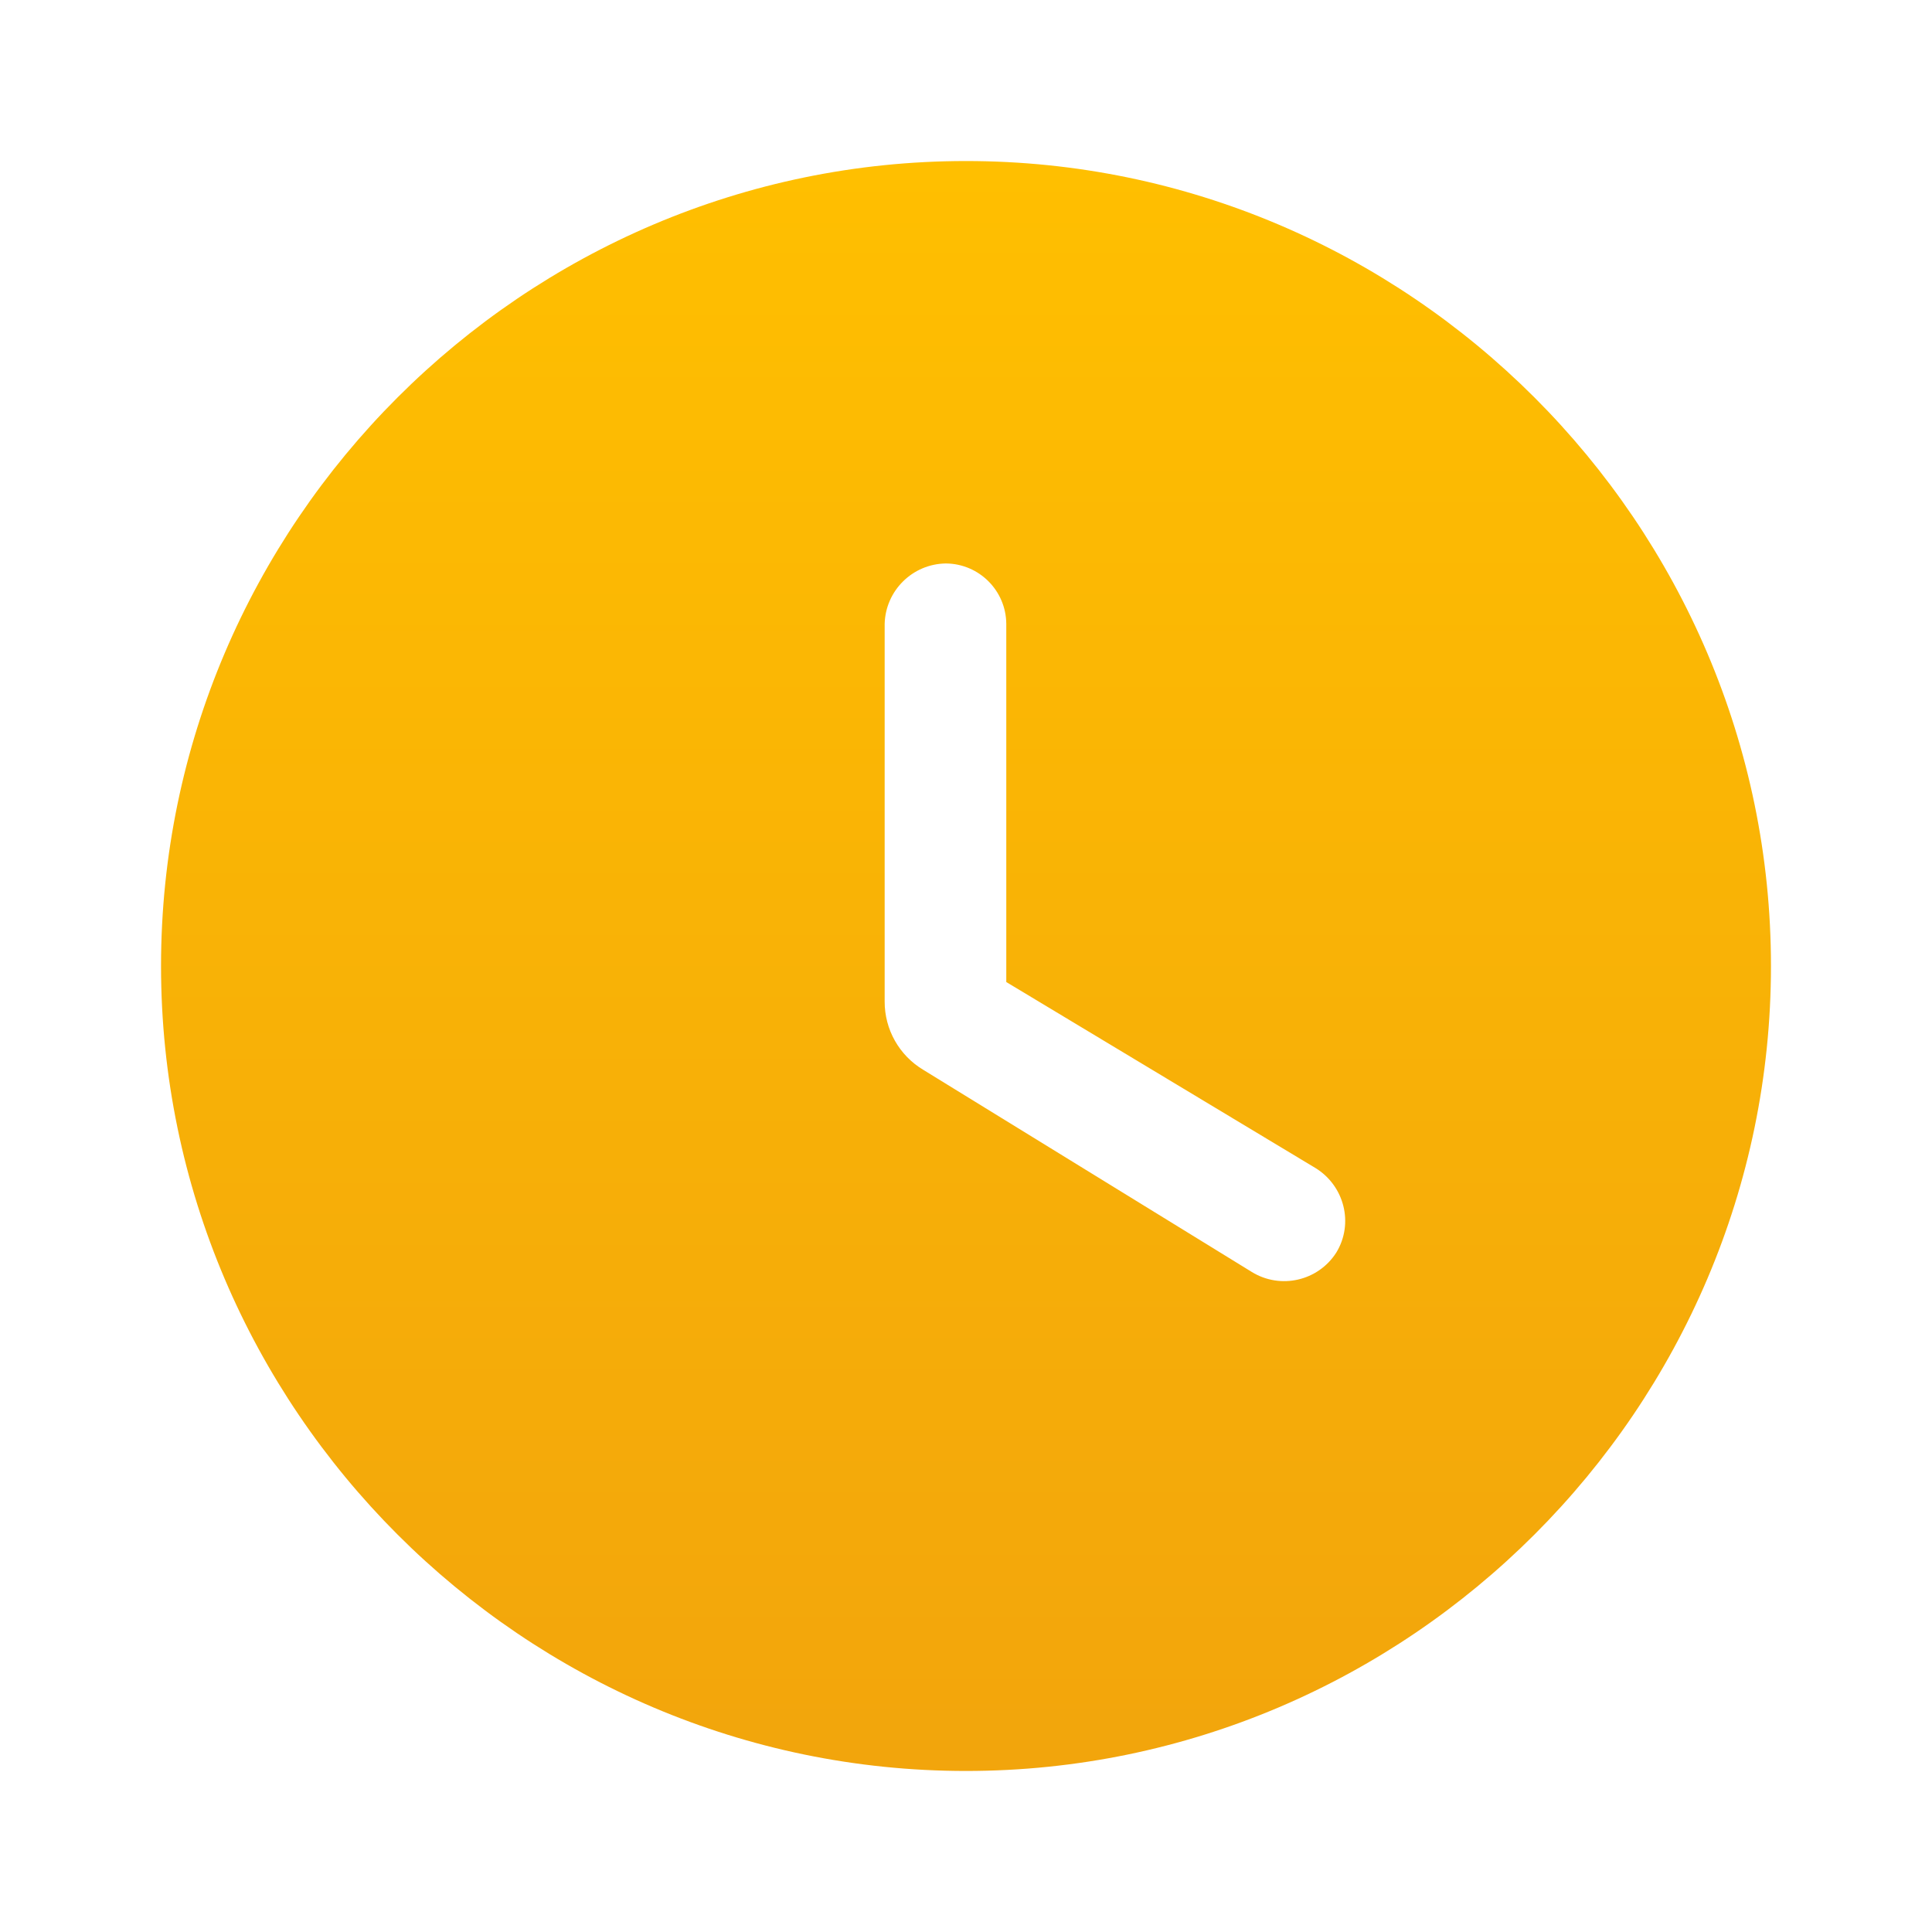
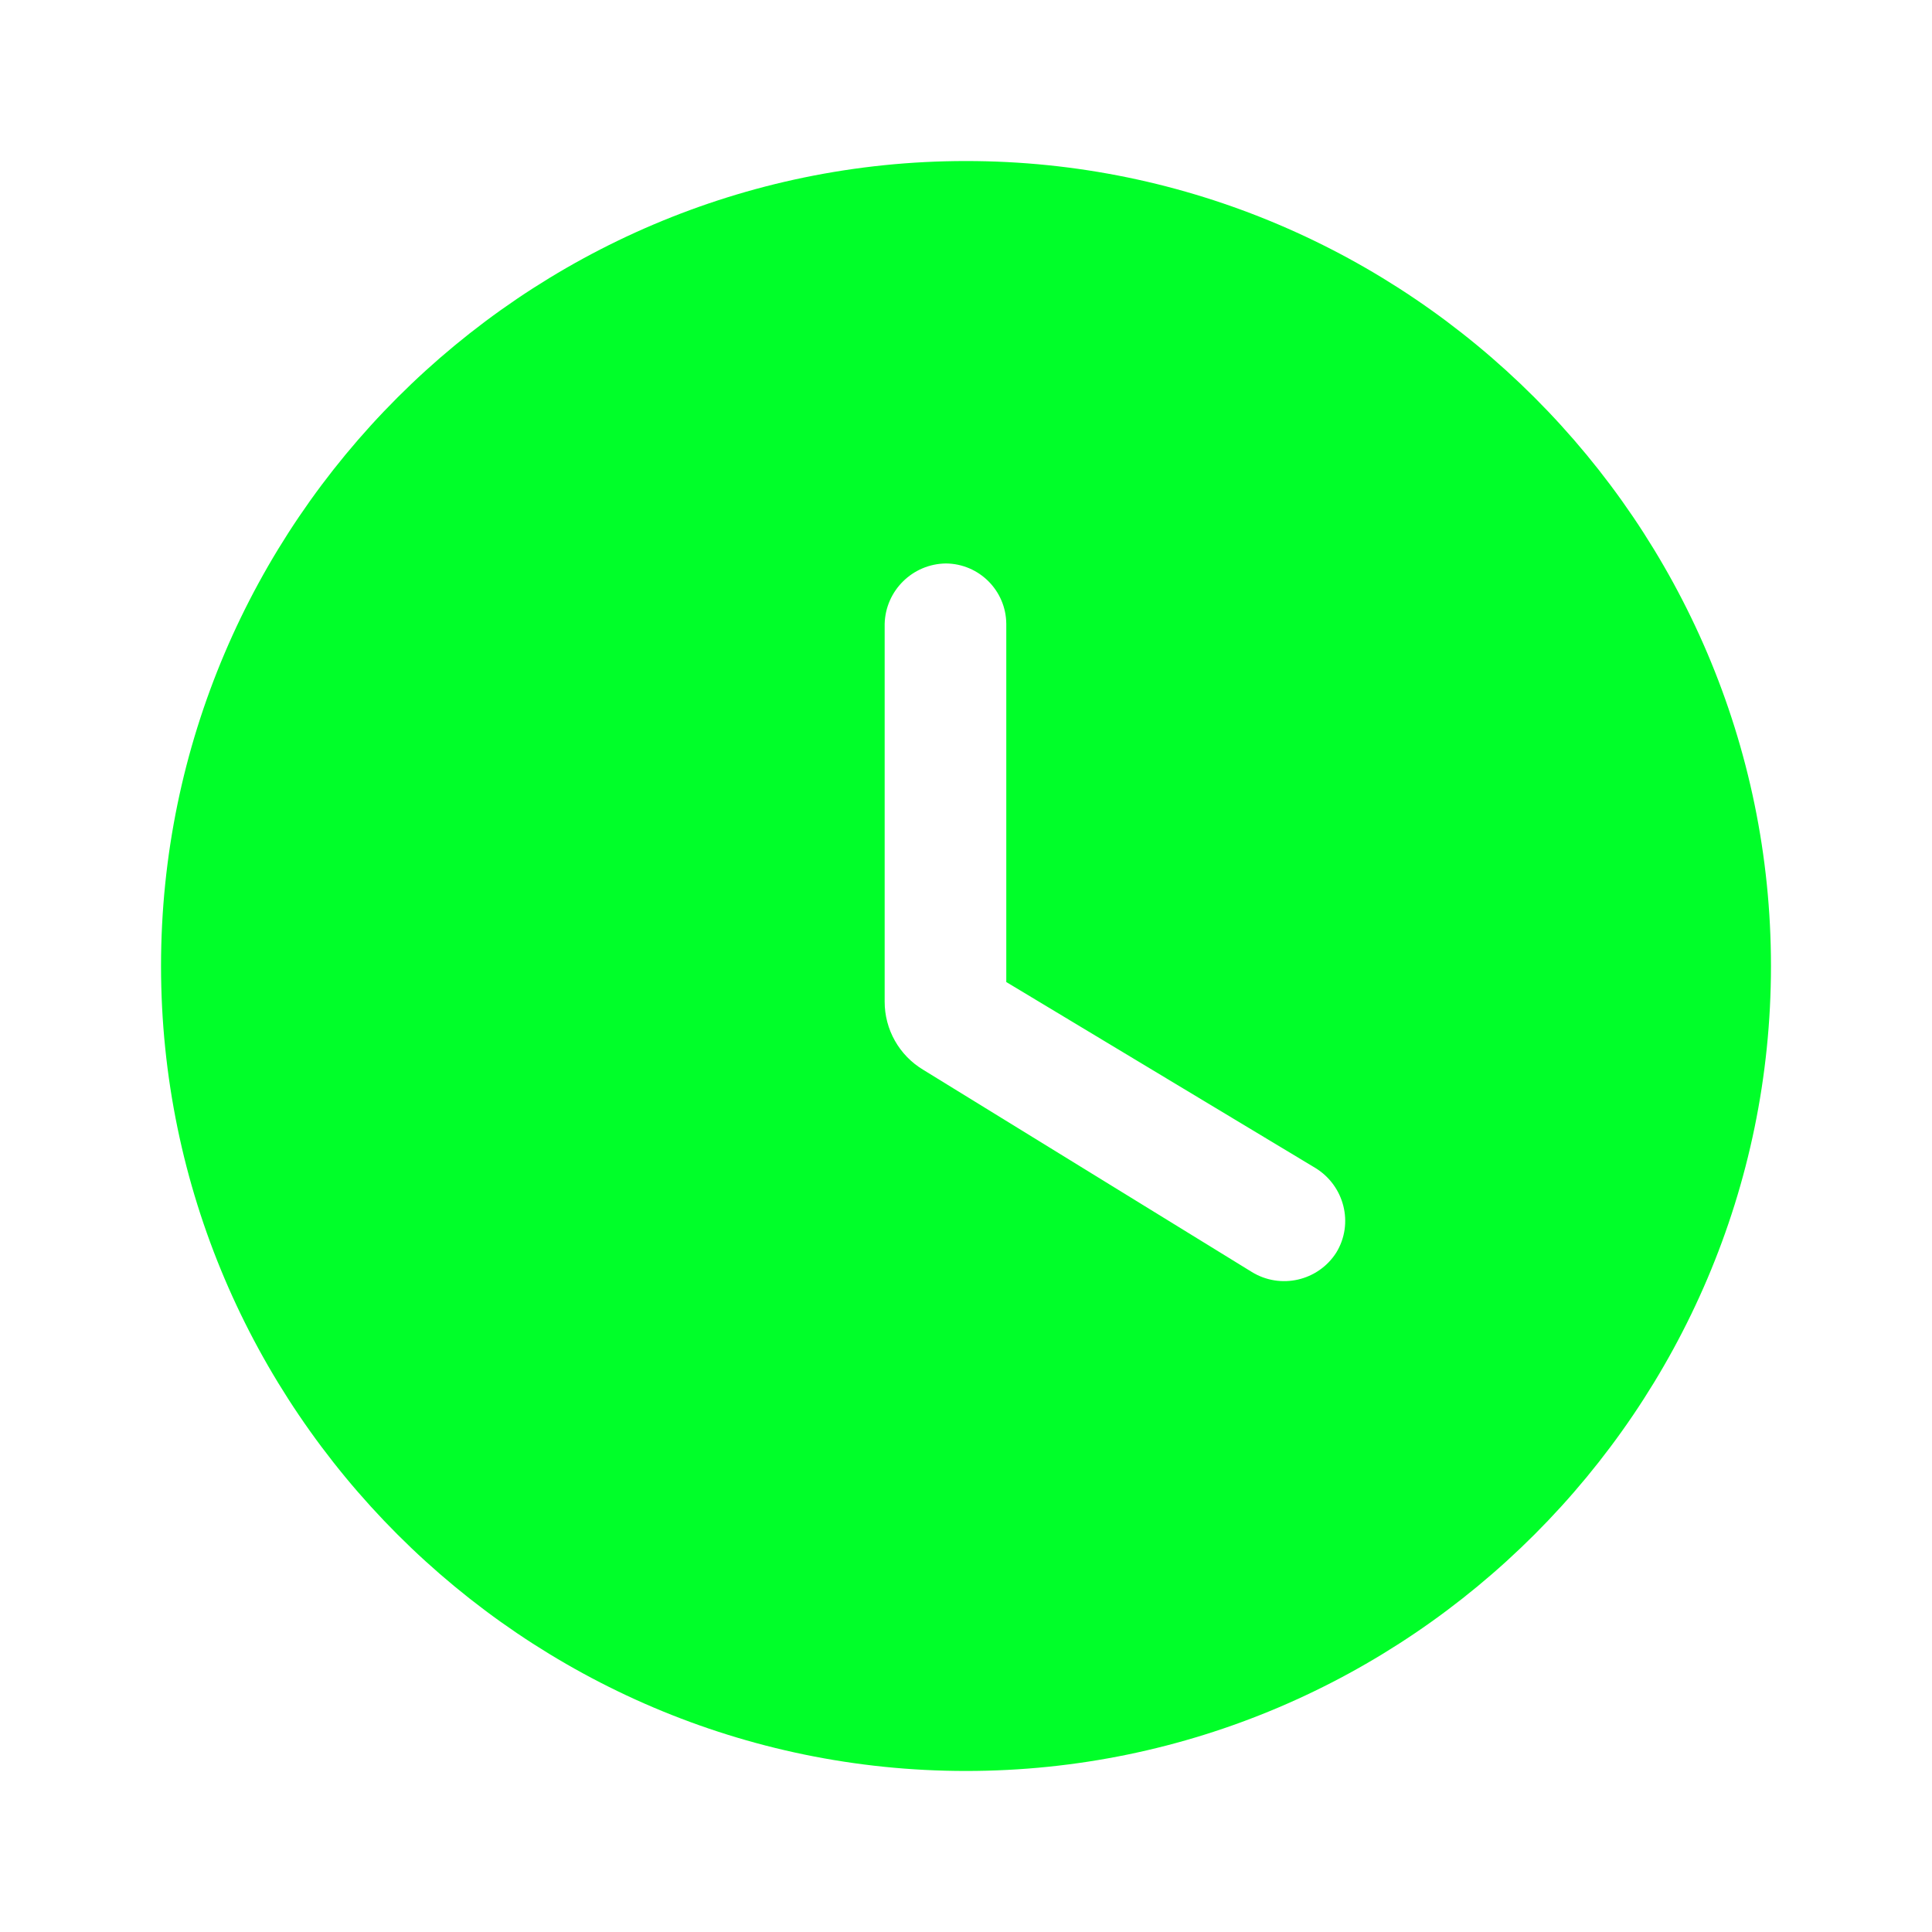
<svg xmlns="http://www.w3.org/2000/svg" width="20" height="20" fill="none">
  <path d="M10 1.667c-4.583 0-8.333 3.75-8.333 8.333s3.75 8.333 8.333 8.333 8.333-3.75 8.333-8.333S14.583 1.667 10 1.667Zm2.958 11.5-3.4-2.092a.821.821 0 0 1-.4-.708V6.458a.642.642 0 0 1 .634-.625.63.63 0 0 1 .625.625v3.708l3.2 1.925c.3.184.4.575.216.876a.64.64 0 0 1-.875.2Z" fill="url(#a)" />
  <defs>
    <linearGradient id="a" x1="10" y1="1.667" x2="10" y2="18.333" gradientUnits="userSpaceOnUse">
-       <stop stop-color="#FFBF00" />
-       <stop offset="1" stop-color="#F2A50C" />
+       <stop stop-color="#00ff29" />
+       <stop offset="1" stop-color="#00ff29" />
    </linearGradient>
  </defs>
</svg>
